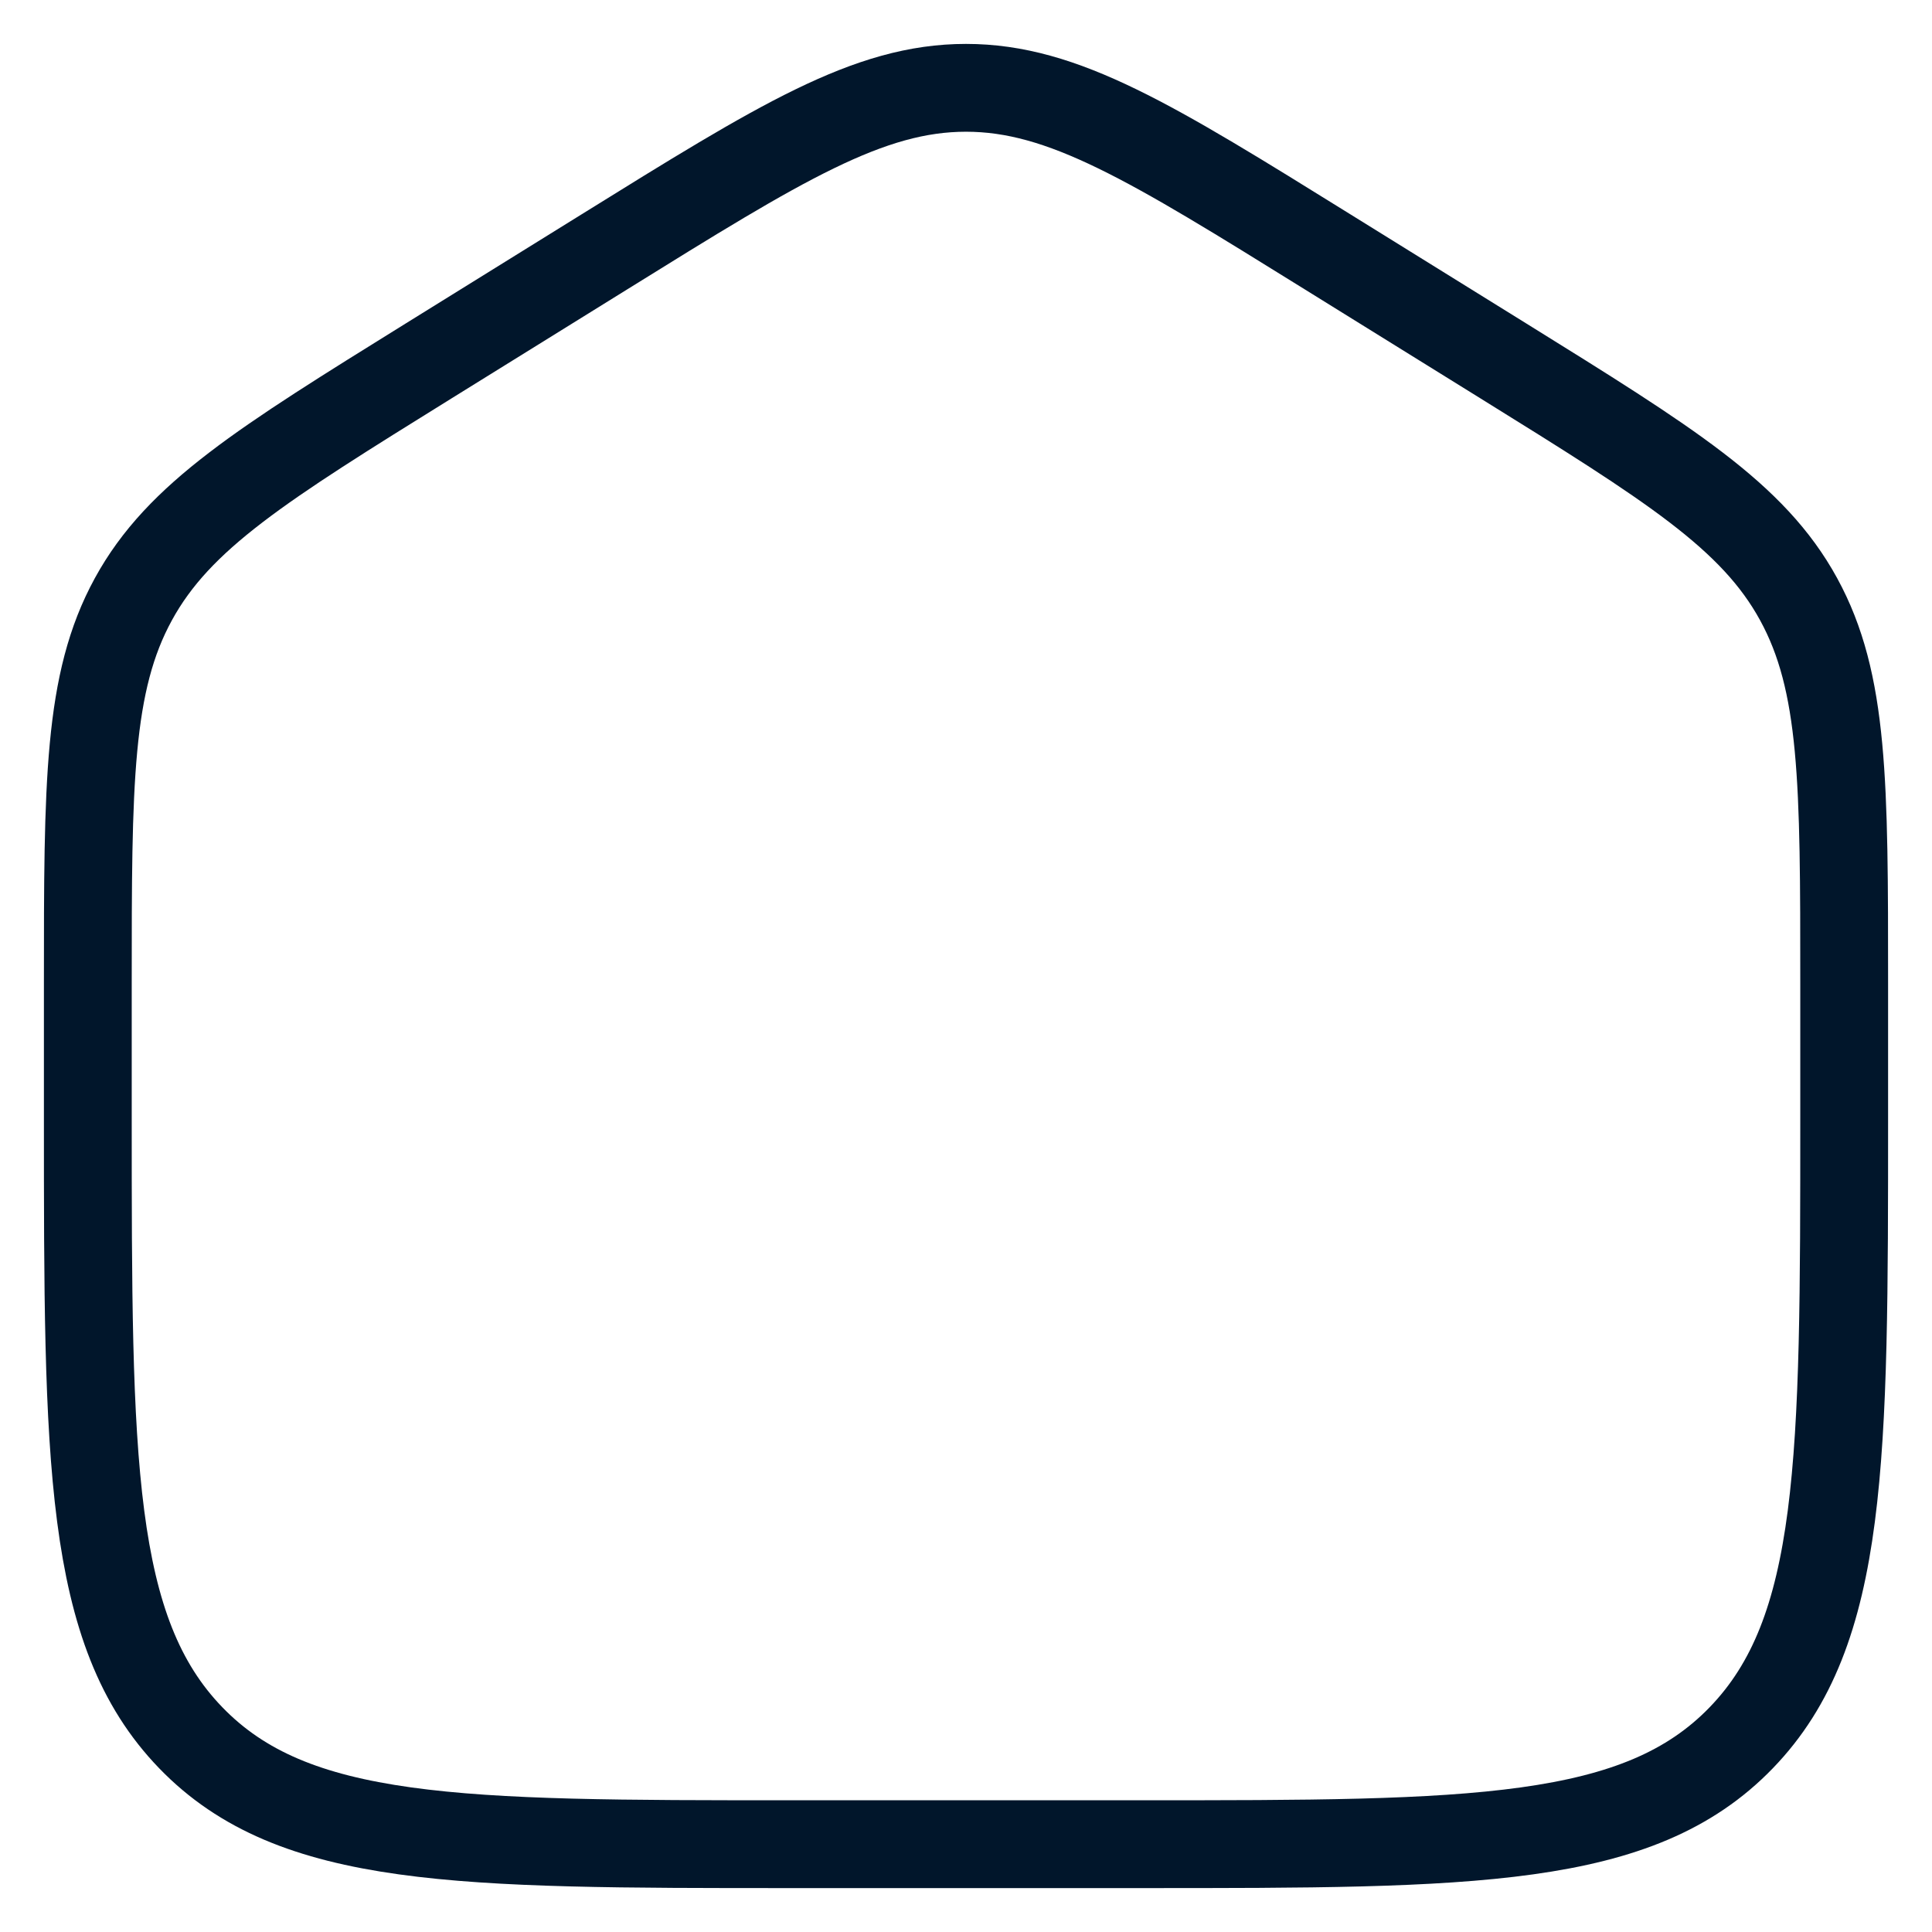
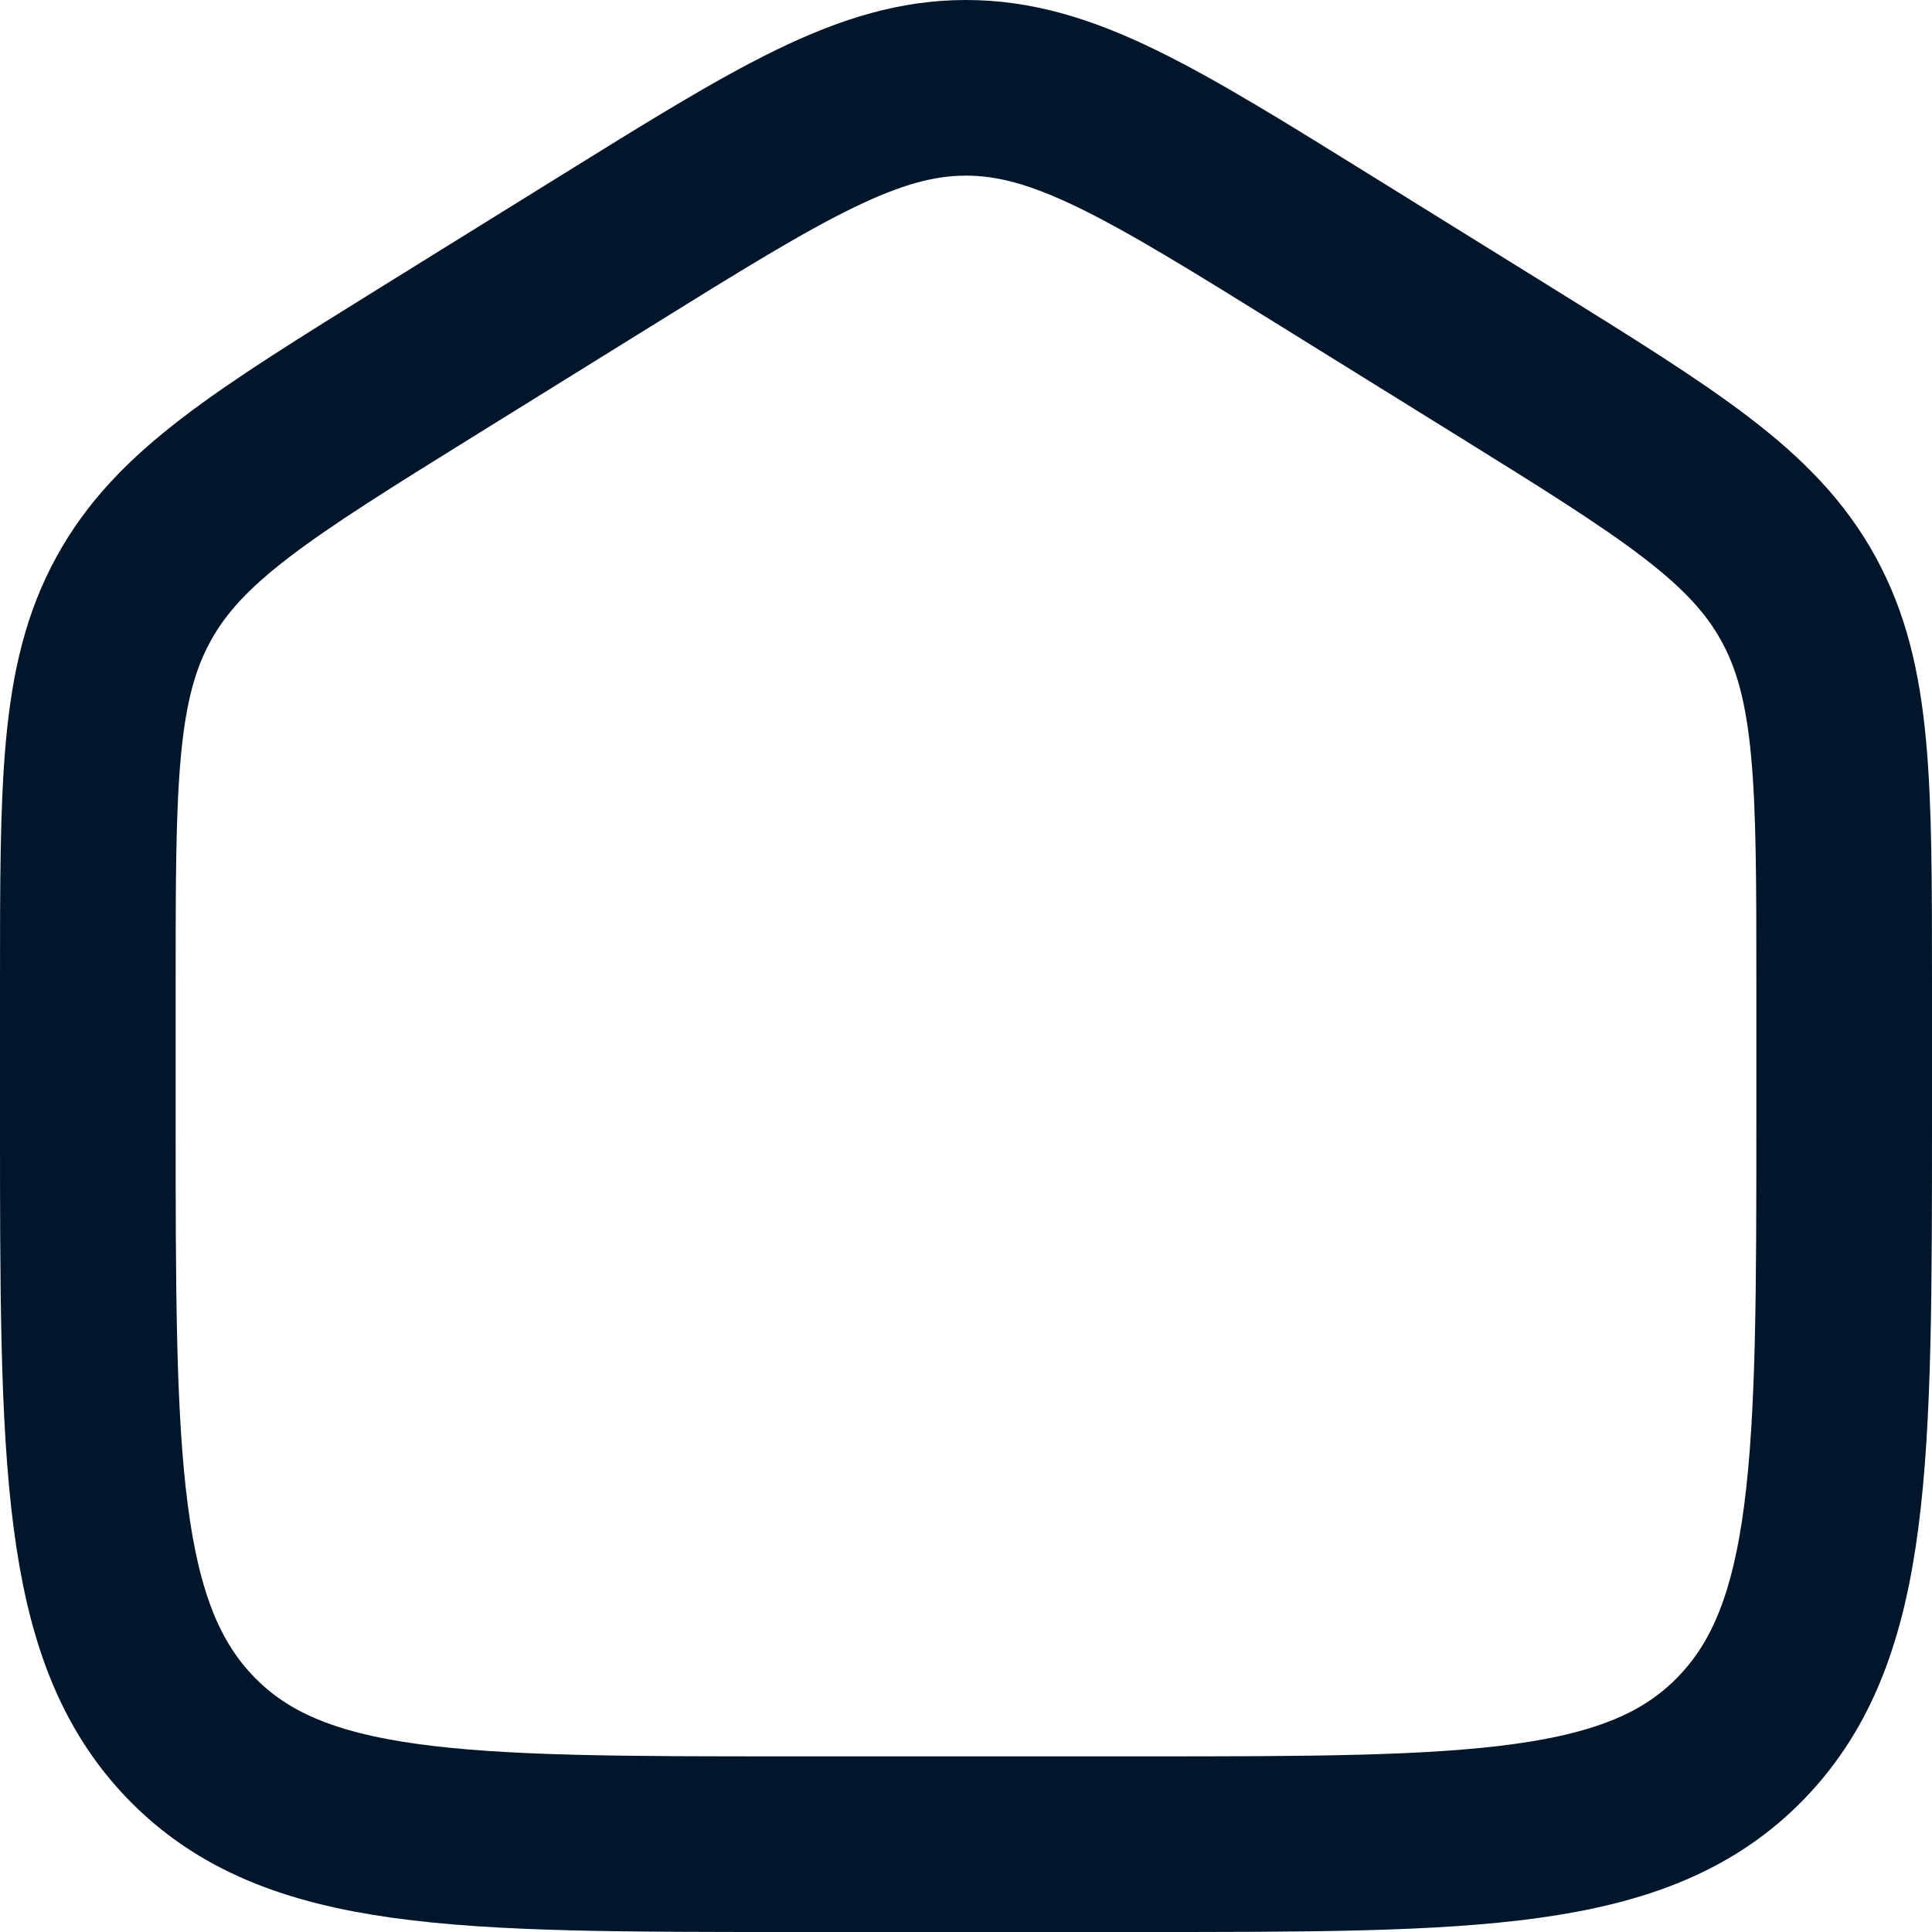
<svg xmlns="http://www.w3.org/2000/svg" width="22" height="22" viewBox="0 0 22 22" fill="none">
-   <path d="M1 11.204C1 8.915 1 7.771 1.519 6.823C2.038 5.874 2.987 5.286 4.884 4.108L6.884 2.867C8.889 1.622 9.892 1 11 1C12.108 1 13.111 1.622 15.116 2.867L17.116 4.108C19.013 5.286 19.962 5.874 20.481 6.823C21 7.771 21 8.915 21 11.204V12.725C21 16.626 21 18.576 19.828 19.788C18.657 21 16.771 21 13 21H9C5.229 21 3.343 21 2.172 19.788C1 18.576 1 16.626 1 12.725V11.204Z" stroke="#01162B" strokeWidth="2" />
+   <path id="Vector" d="M1 11.204C1 8.915 1 7.771 1.519 6.823C2.038 5.874 2.987 5.286 4.884 4.108L6.884 2.867C8.889 1.622 9.892 1 11 1C12.108 1 13.111 1.622 15.116 2.867L17.116 4.108C19.013 5.286 19.962 5.874 20.481 6.823C21 7.771 21 8.915 21 11.204V12.725C21 16.626 21 18.576 19.828 19.788C18.657 21 16.771 21 13 21H9C5.229 21 3.343 21 2.172 19.788C1 18.576 1 16.626 1 12.725V11.204Z" stroke="#01162B" stroke-width="2" />
</svg>
